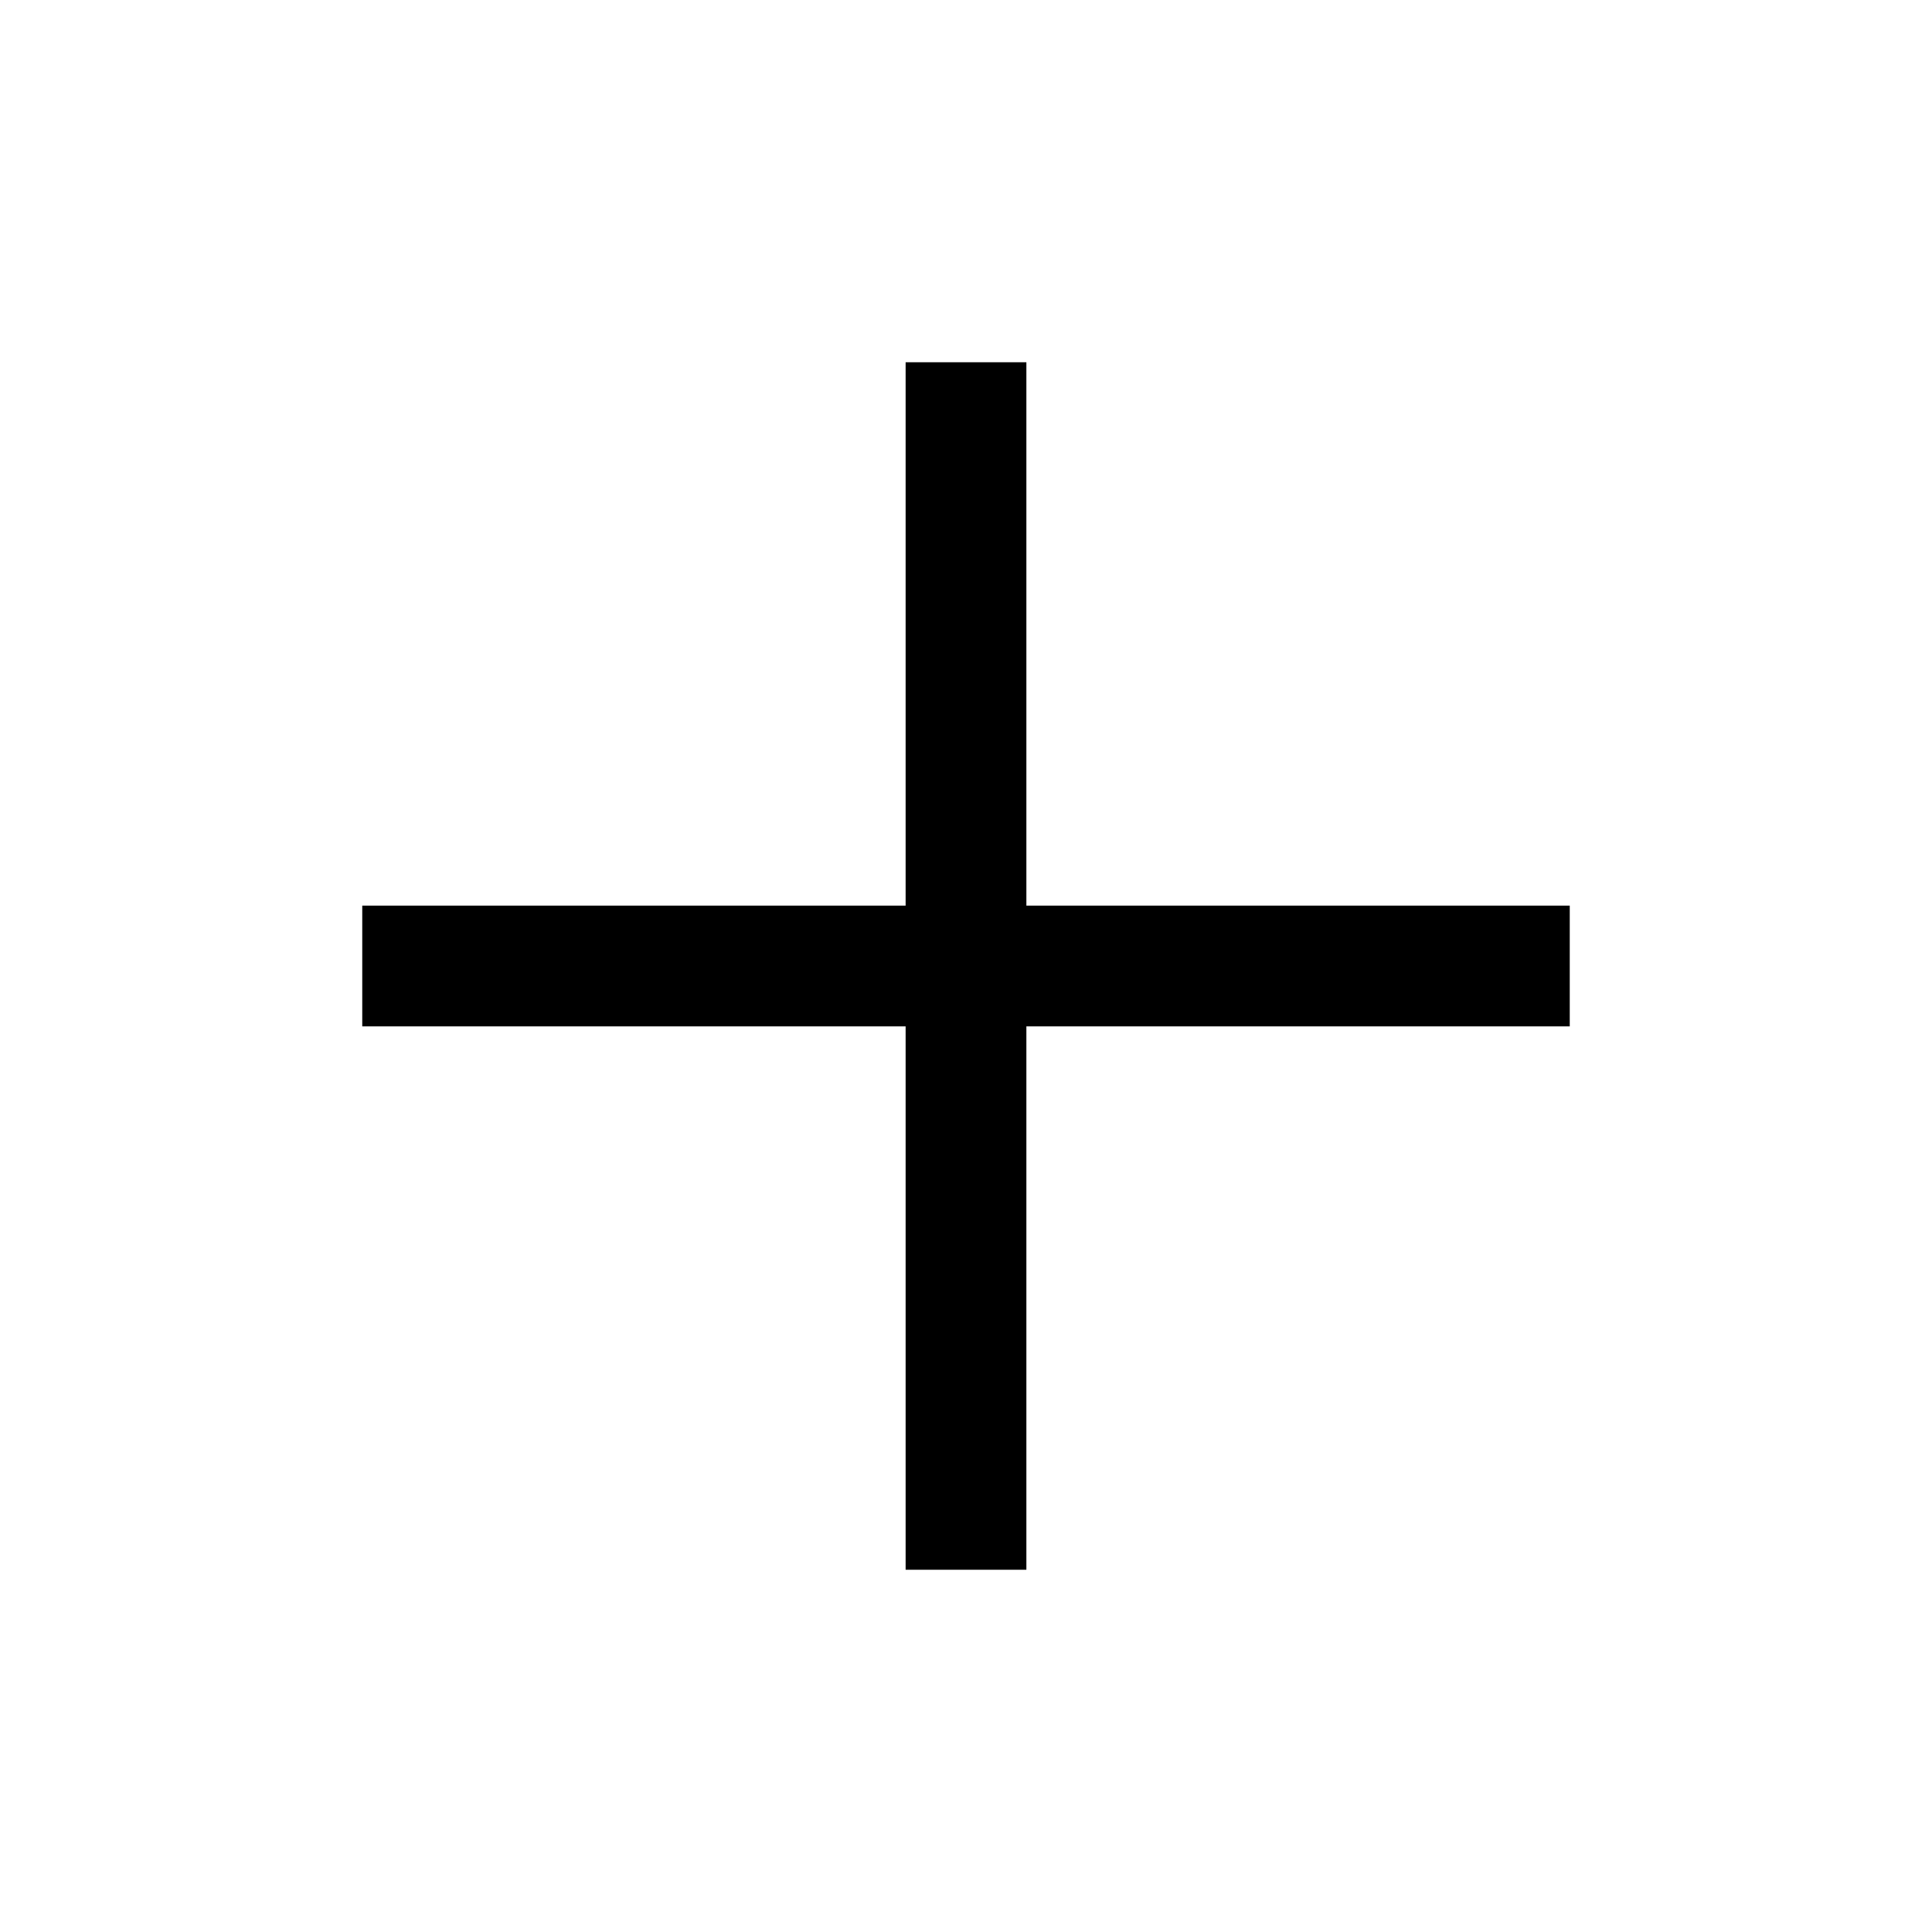
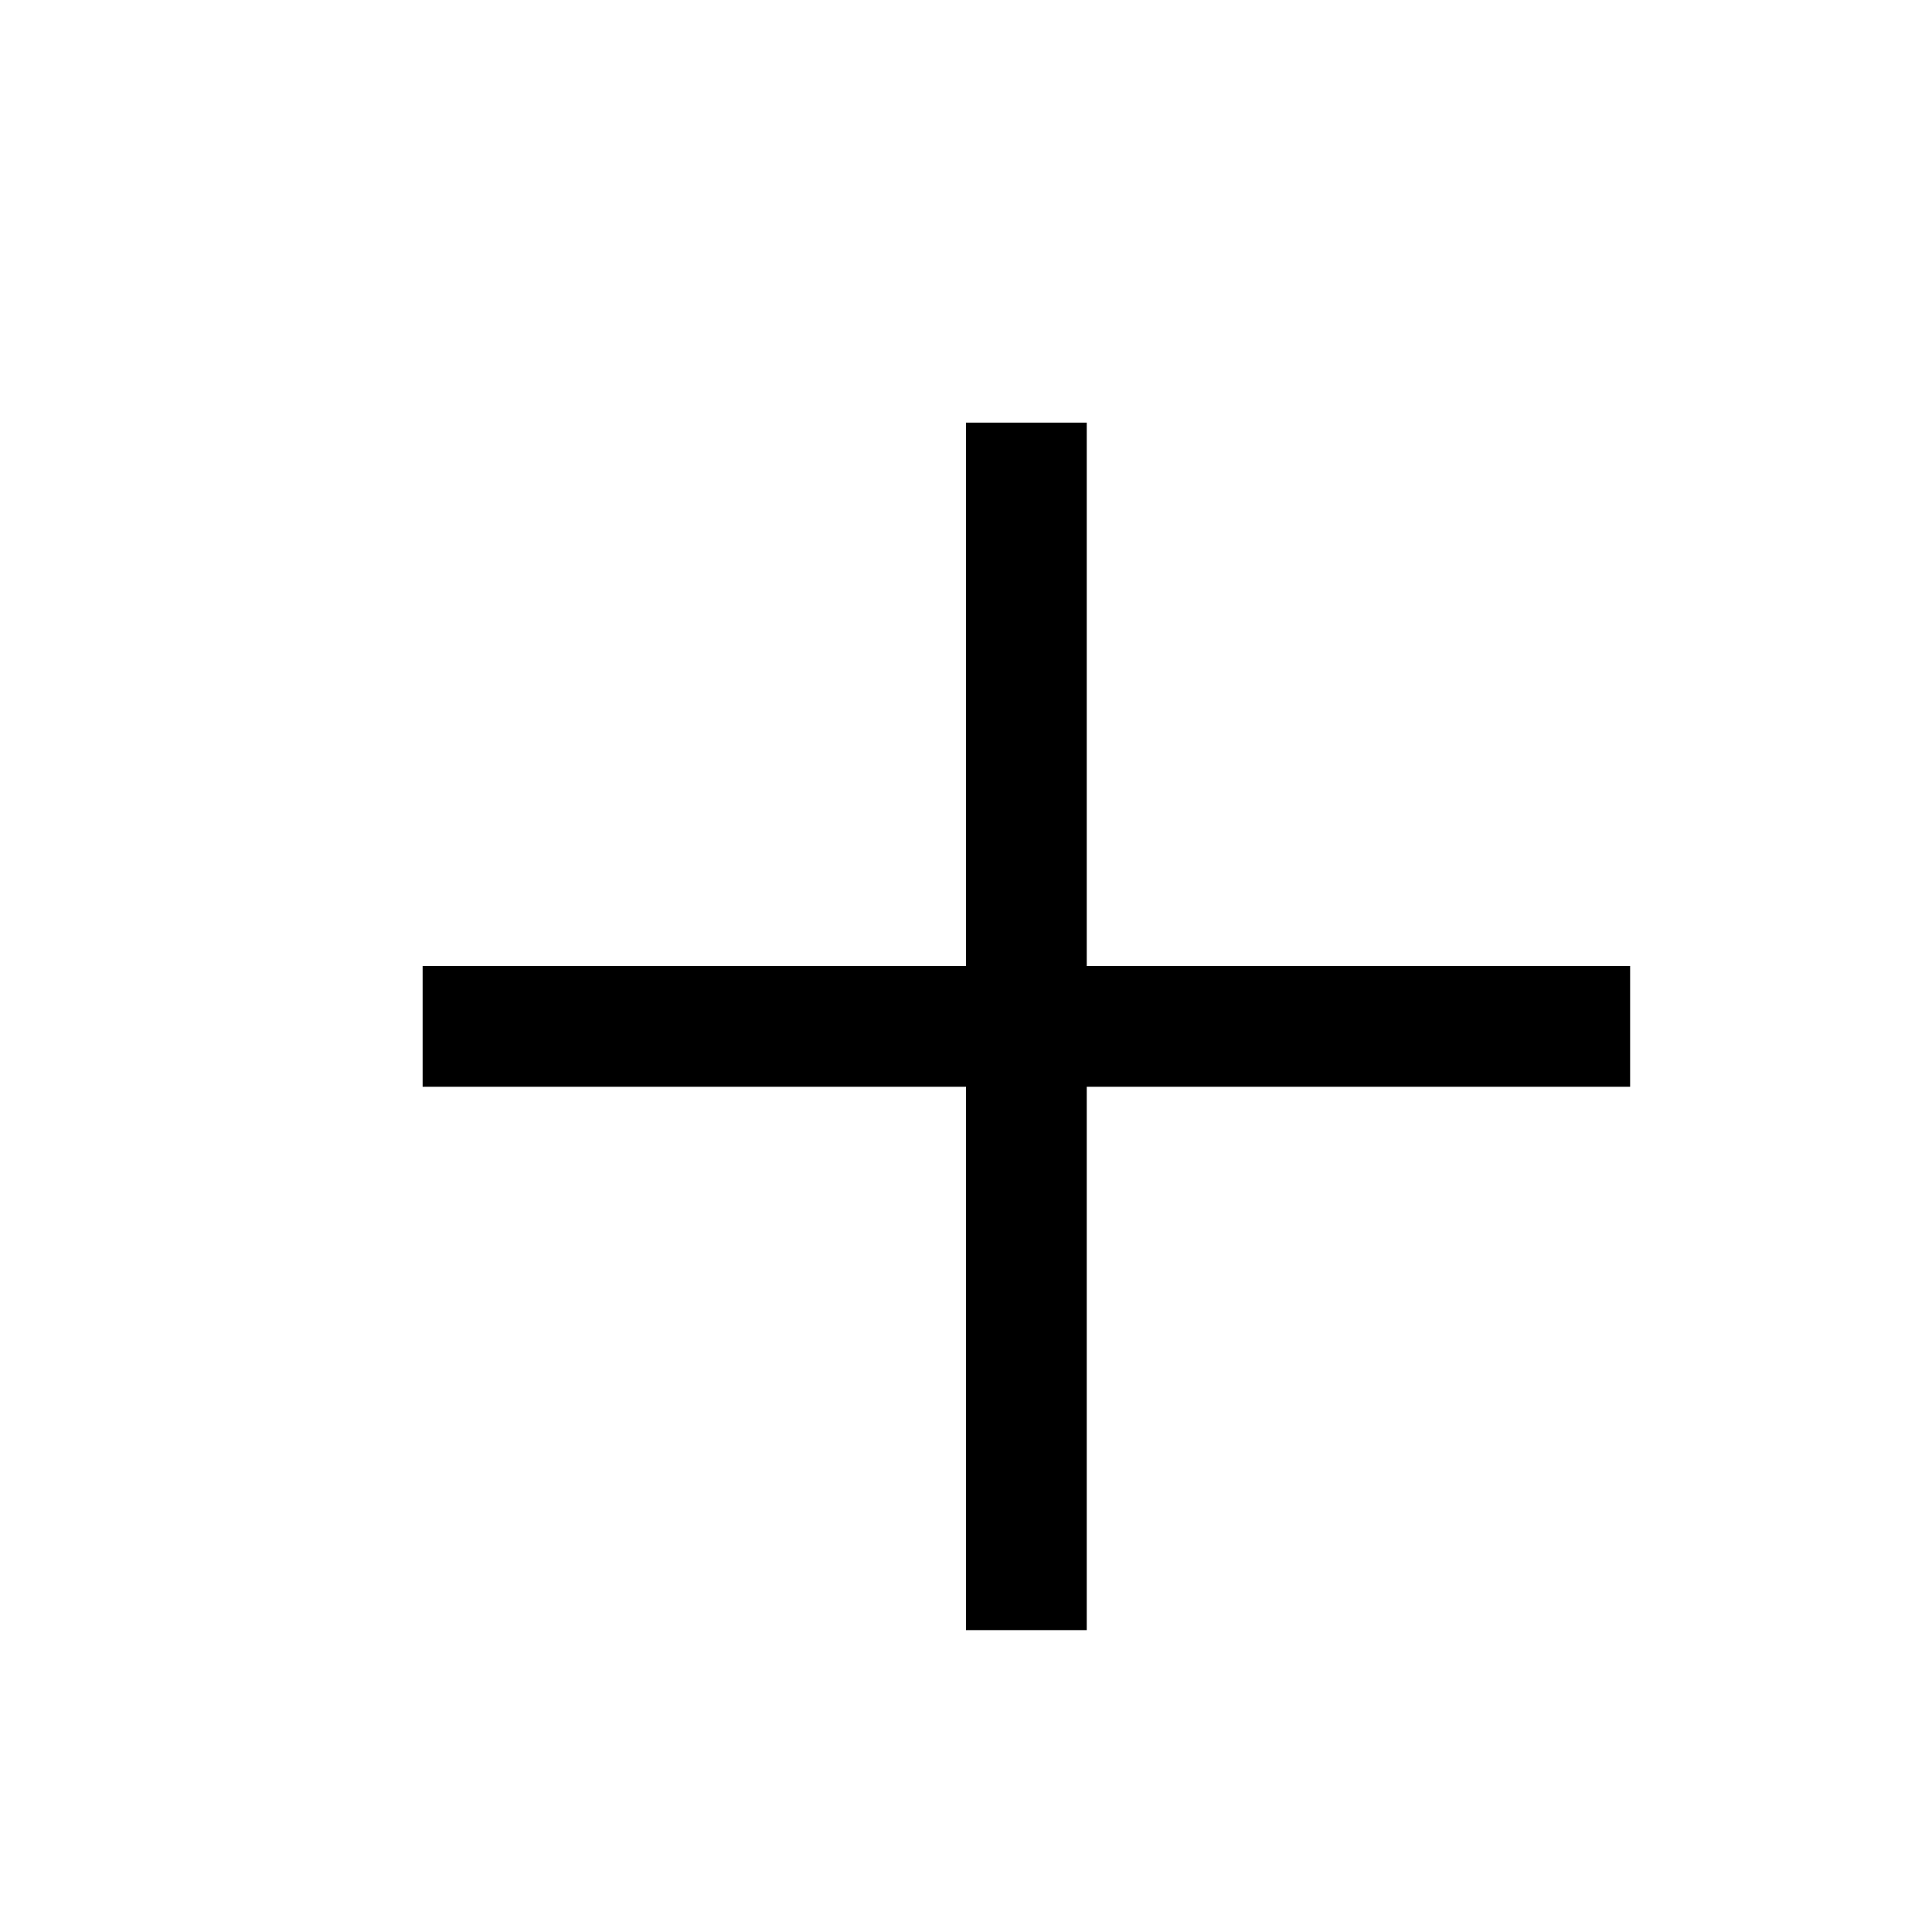
<svg xmlns="http://www.w3.org/2000/svg" width="16" height="16" viewBox="0 0 16 16">
-   <path class="foreground-stroke transparent-fill" d="M3 8h10M8 3v10" fill="none" stroke="currentColor" stroke-width="1" />
+   <path class="foreground-stroke transparent-fill" fill="none" stroke="currentColor" stroke-width="1" d="M3.5 8.5h10M8.5 3.5v10" />
</svg>
